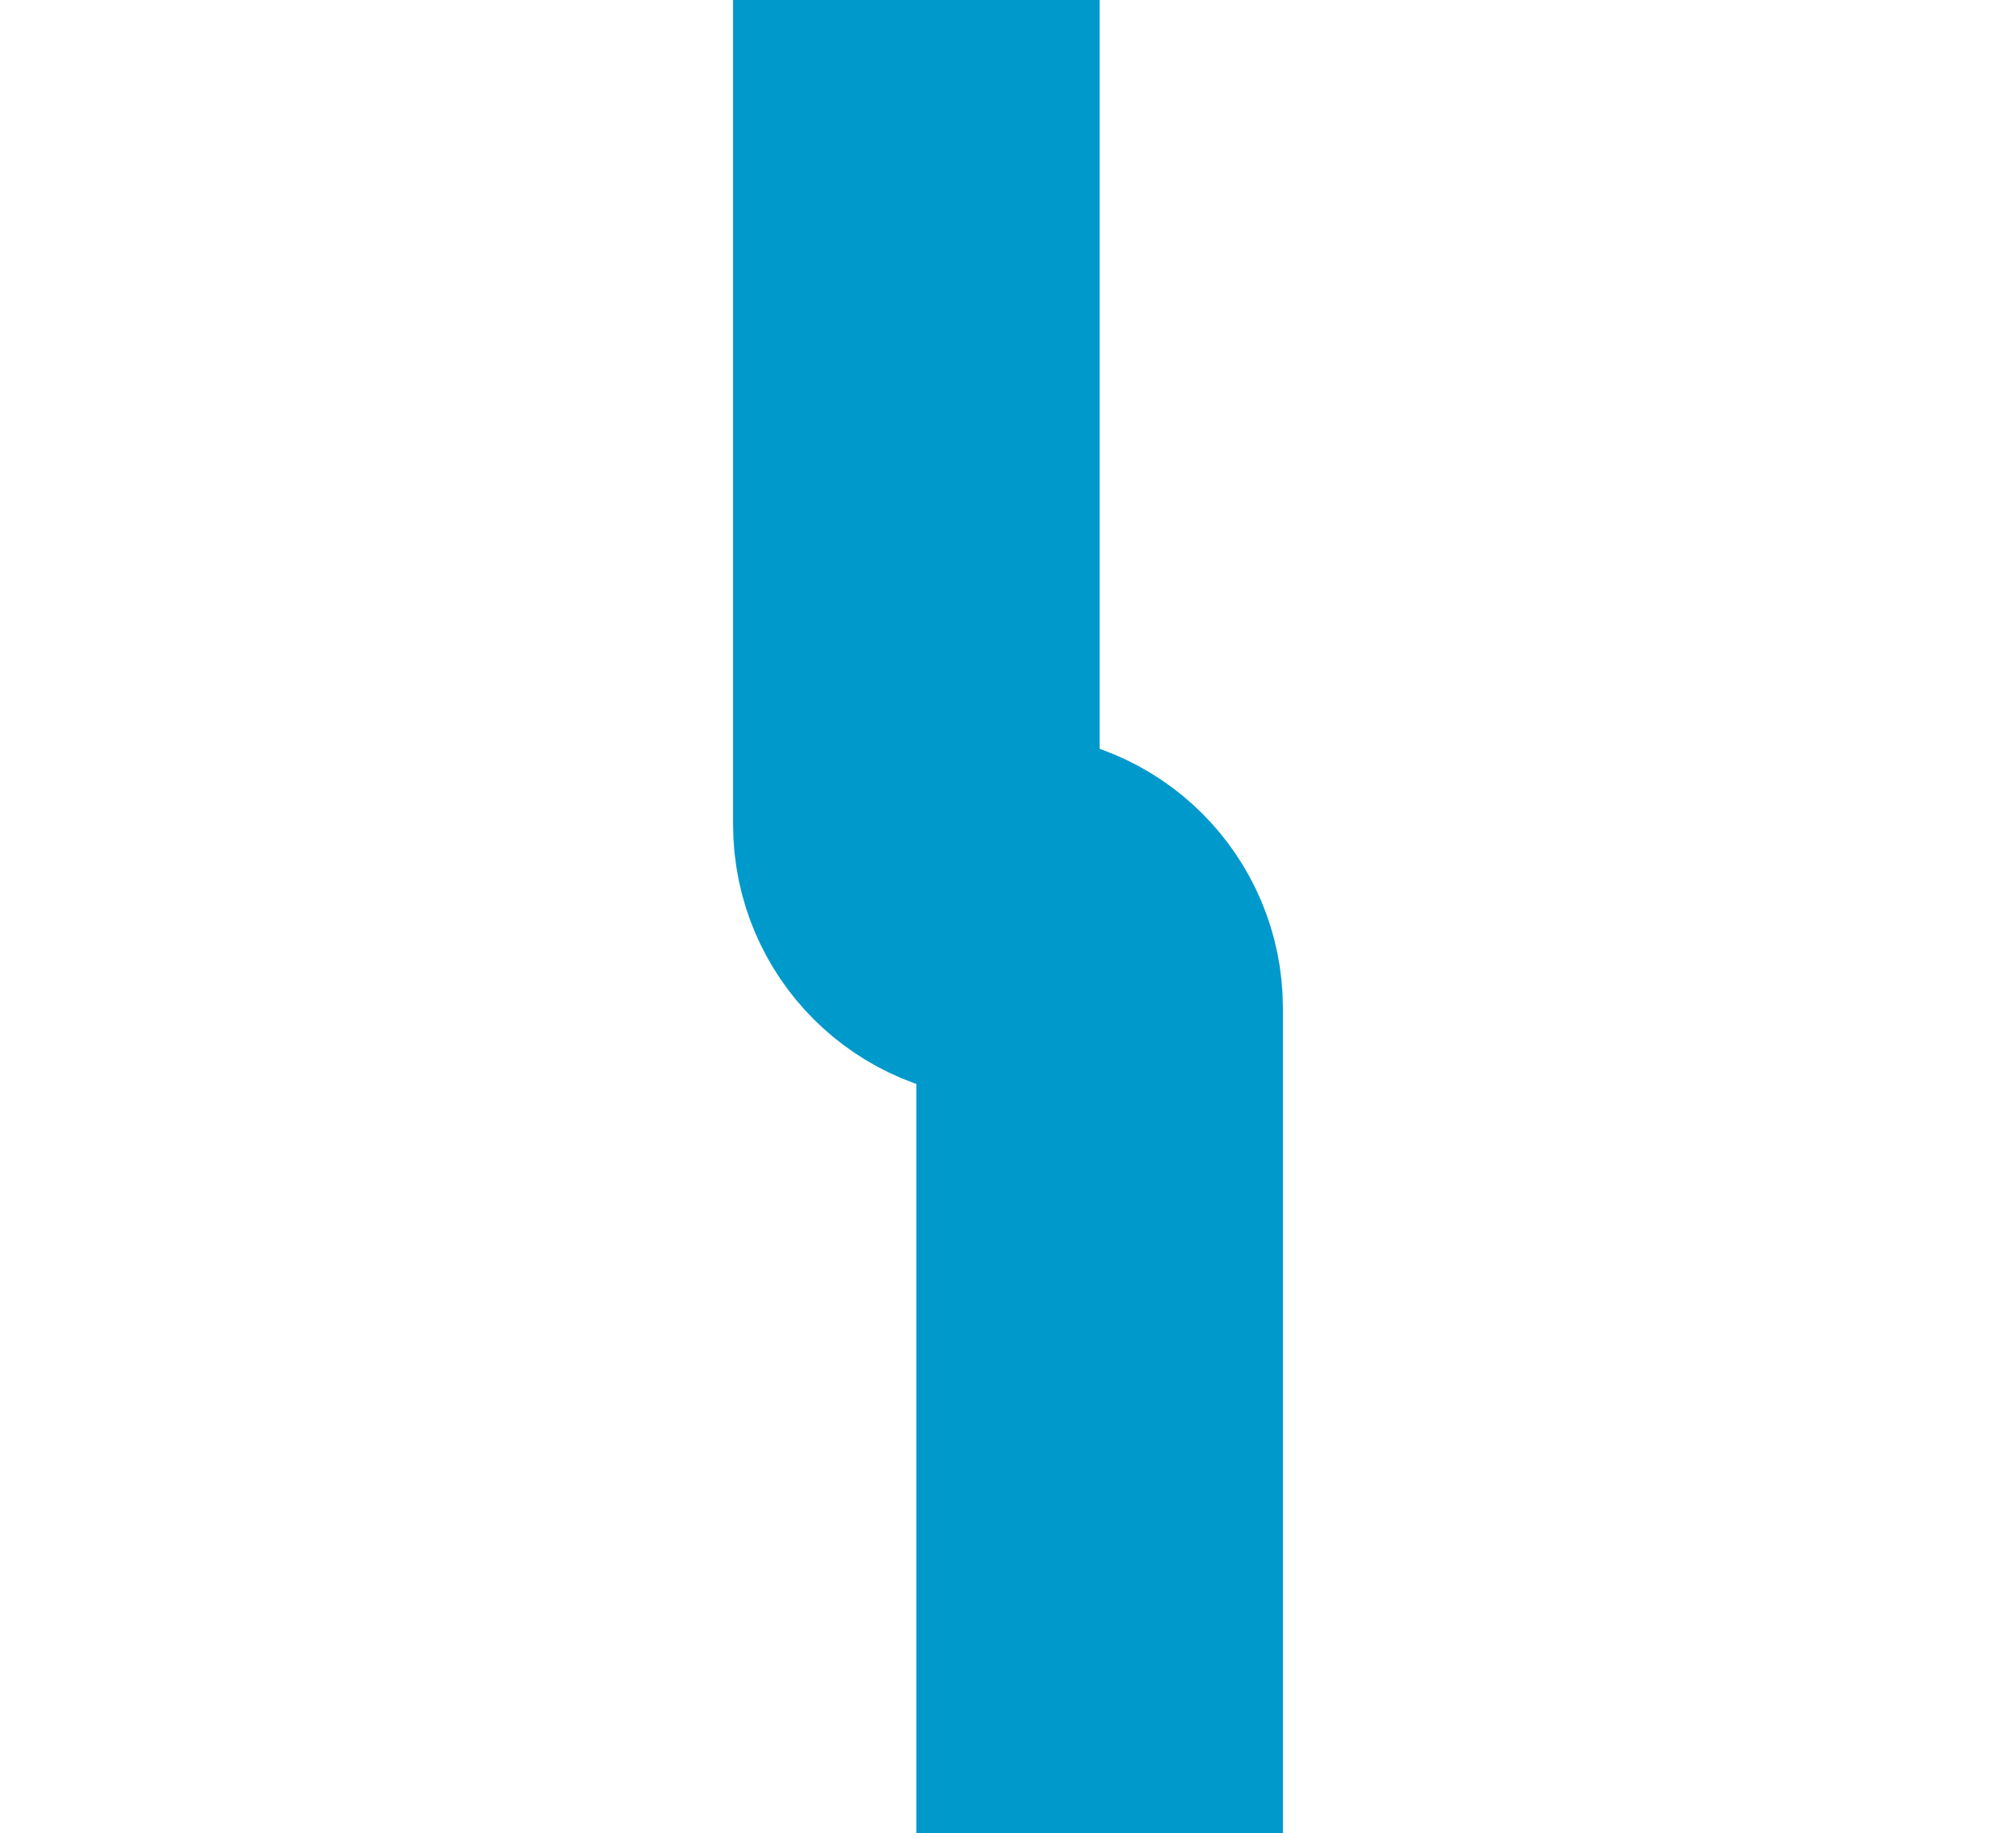
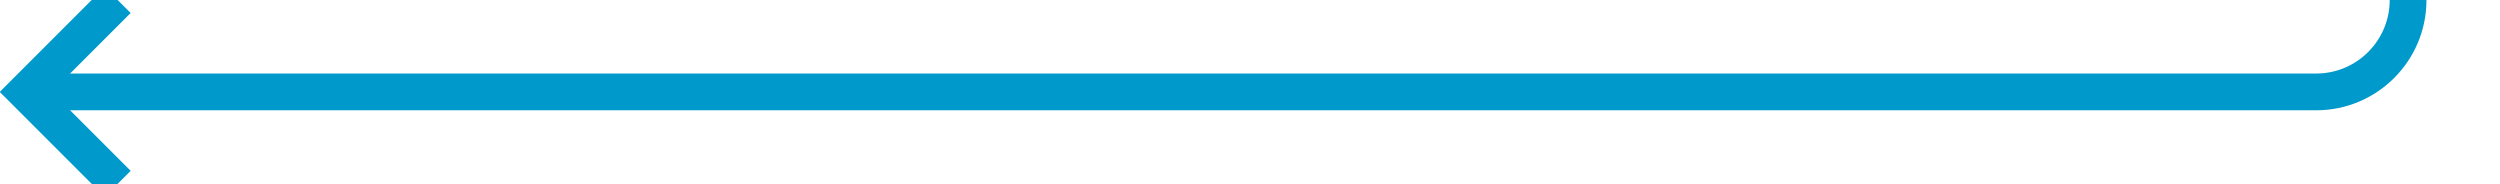
- <svg xmlns="http://www.w3.org/2000/svg" version="1.1" width="11px" height="10px" preserveAspectRatio="xMinYMid meet" viewBox="199 1506  11 8">
-   <path d="M 204 1489  L 204 1509.5  A 0.5 0.5 0 0 0 204.5 1510 A 0.5 0.5 0 0 1 205 1510.5 L 205 1525  " stroke-width="2" stroke="#0099cc" fill="none" />
-   <path d="M 209.293 1519.893  L 205 1524.186  L 200.707 1519.893  L 199.293 1521.307  L 204.293 1526.307  L 205 1527.014  L 205.707 1526.307  L 210.707 1521.307  L 209.293 1519.893  Z " fill-rule="nonzero" fill="#0099cc" stroke="none" />
+ <svg xmlns="http://www.w3.org/2000/svg" version="1.1" width="136px" height="10px" preserveAspectRatio="xMinYMid meet" viewBox="258 1847  136 8">
+   <path d="M 389 1783  L 389 1846  A 5 5 0 0 1 384 1851 L 260 1851  " stroke-width="2" stroke="#0099cc" fill="none" />
+   <path d="M 265.107 1855.293  L 260.814 1851  L 265.107 1846.707  L 263.693 1845.293  L 258.693 1850.293  L 257.986 1851  L 258.693 1851.707  L 263.693 1856.707  L 265.107 1855.293  Z " fill-rule="nonzero" fill="#0099cc" stroke="none" />
</svg>
